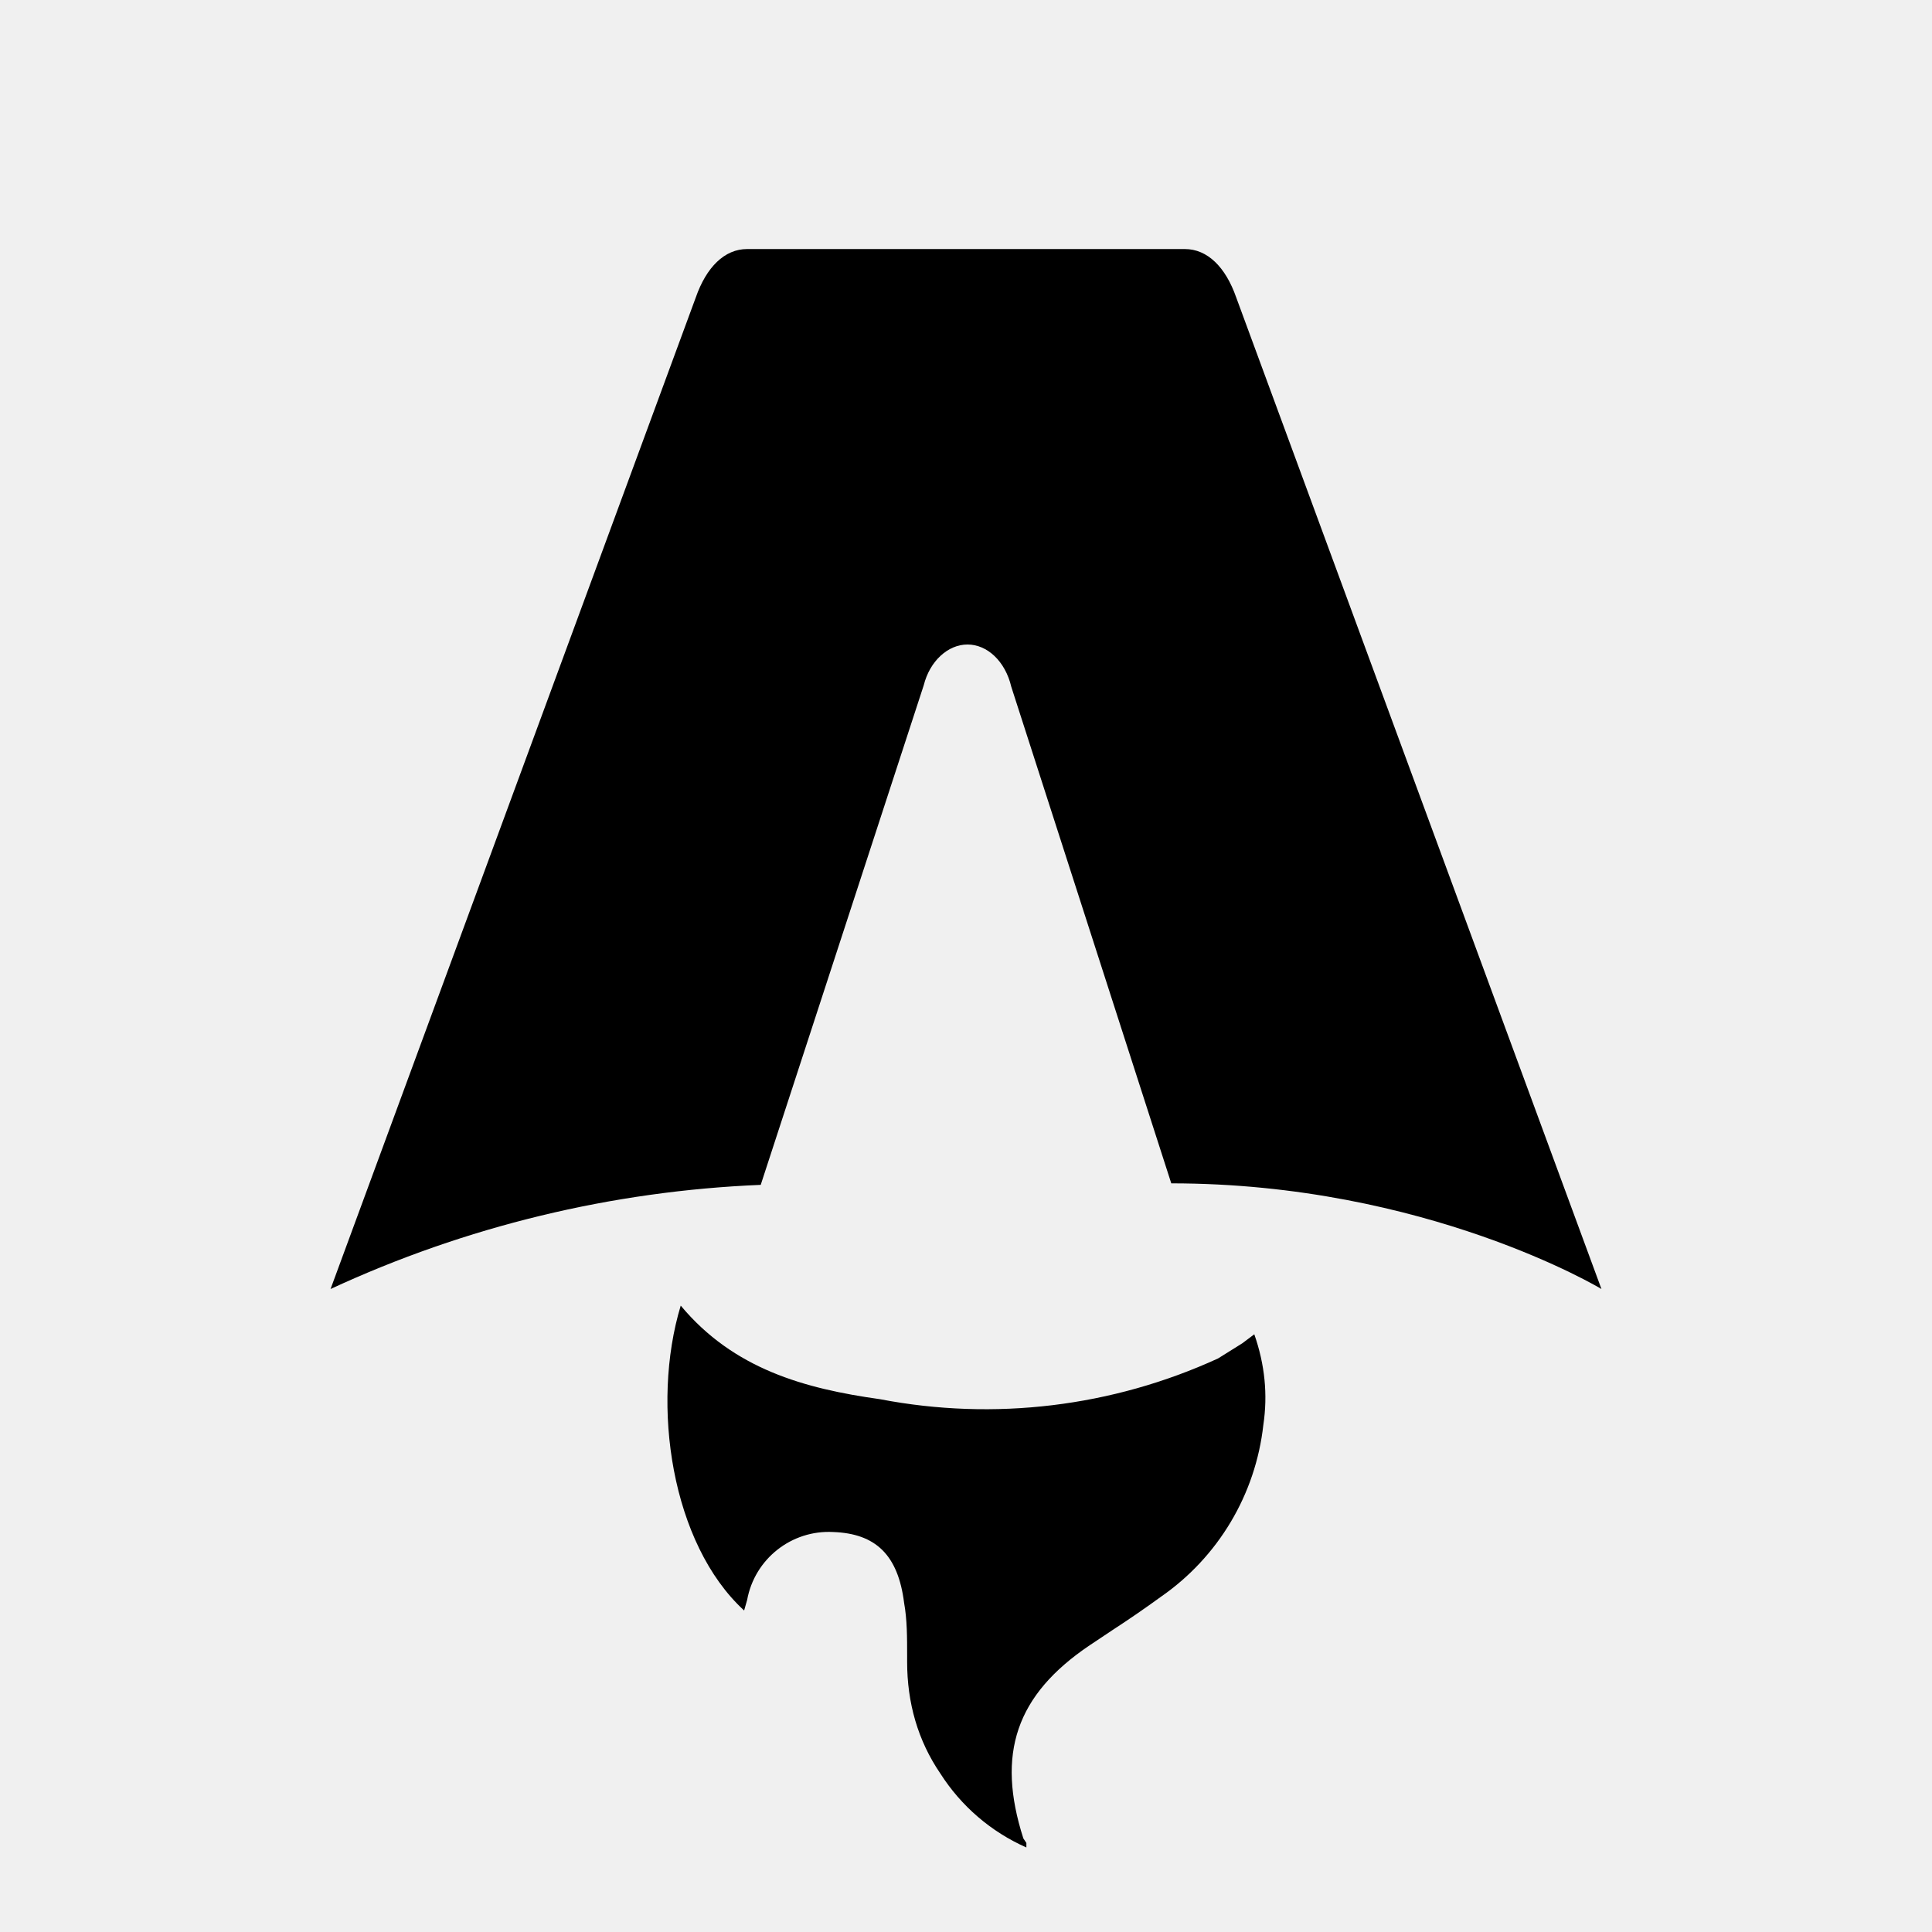
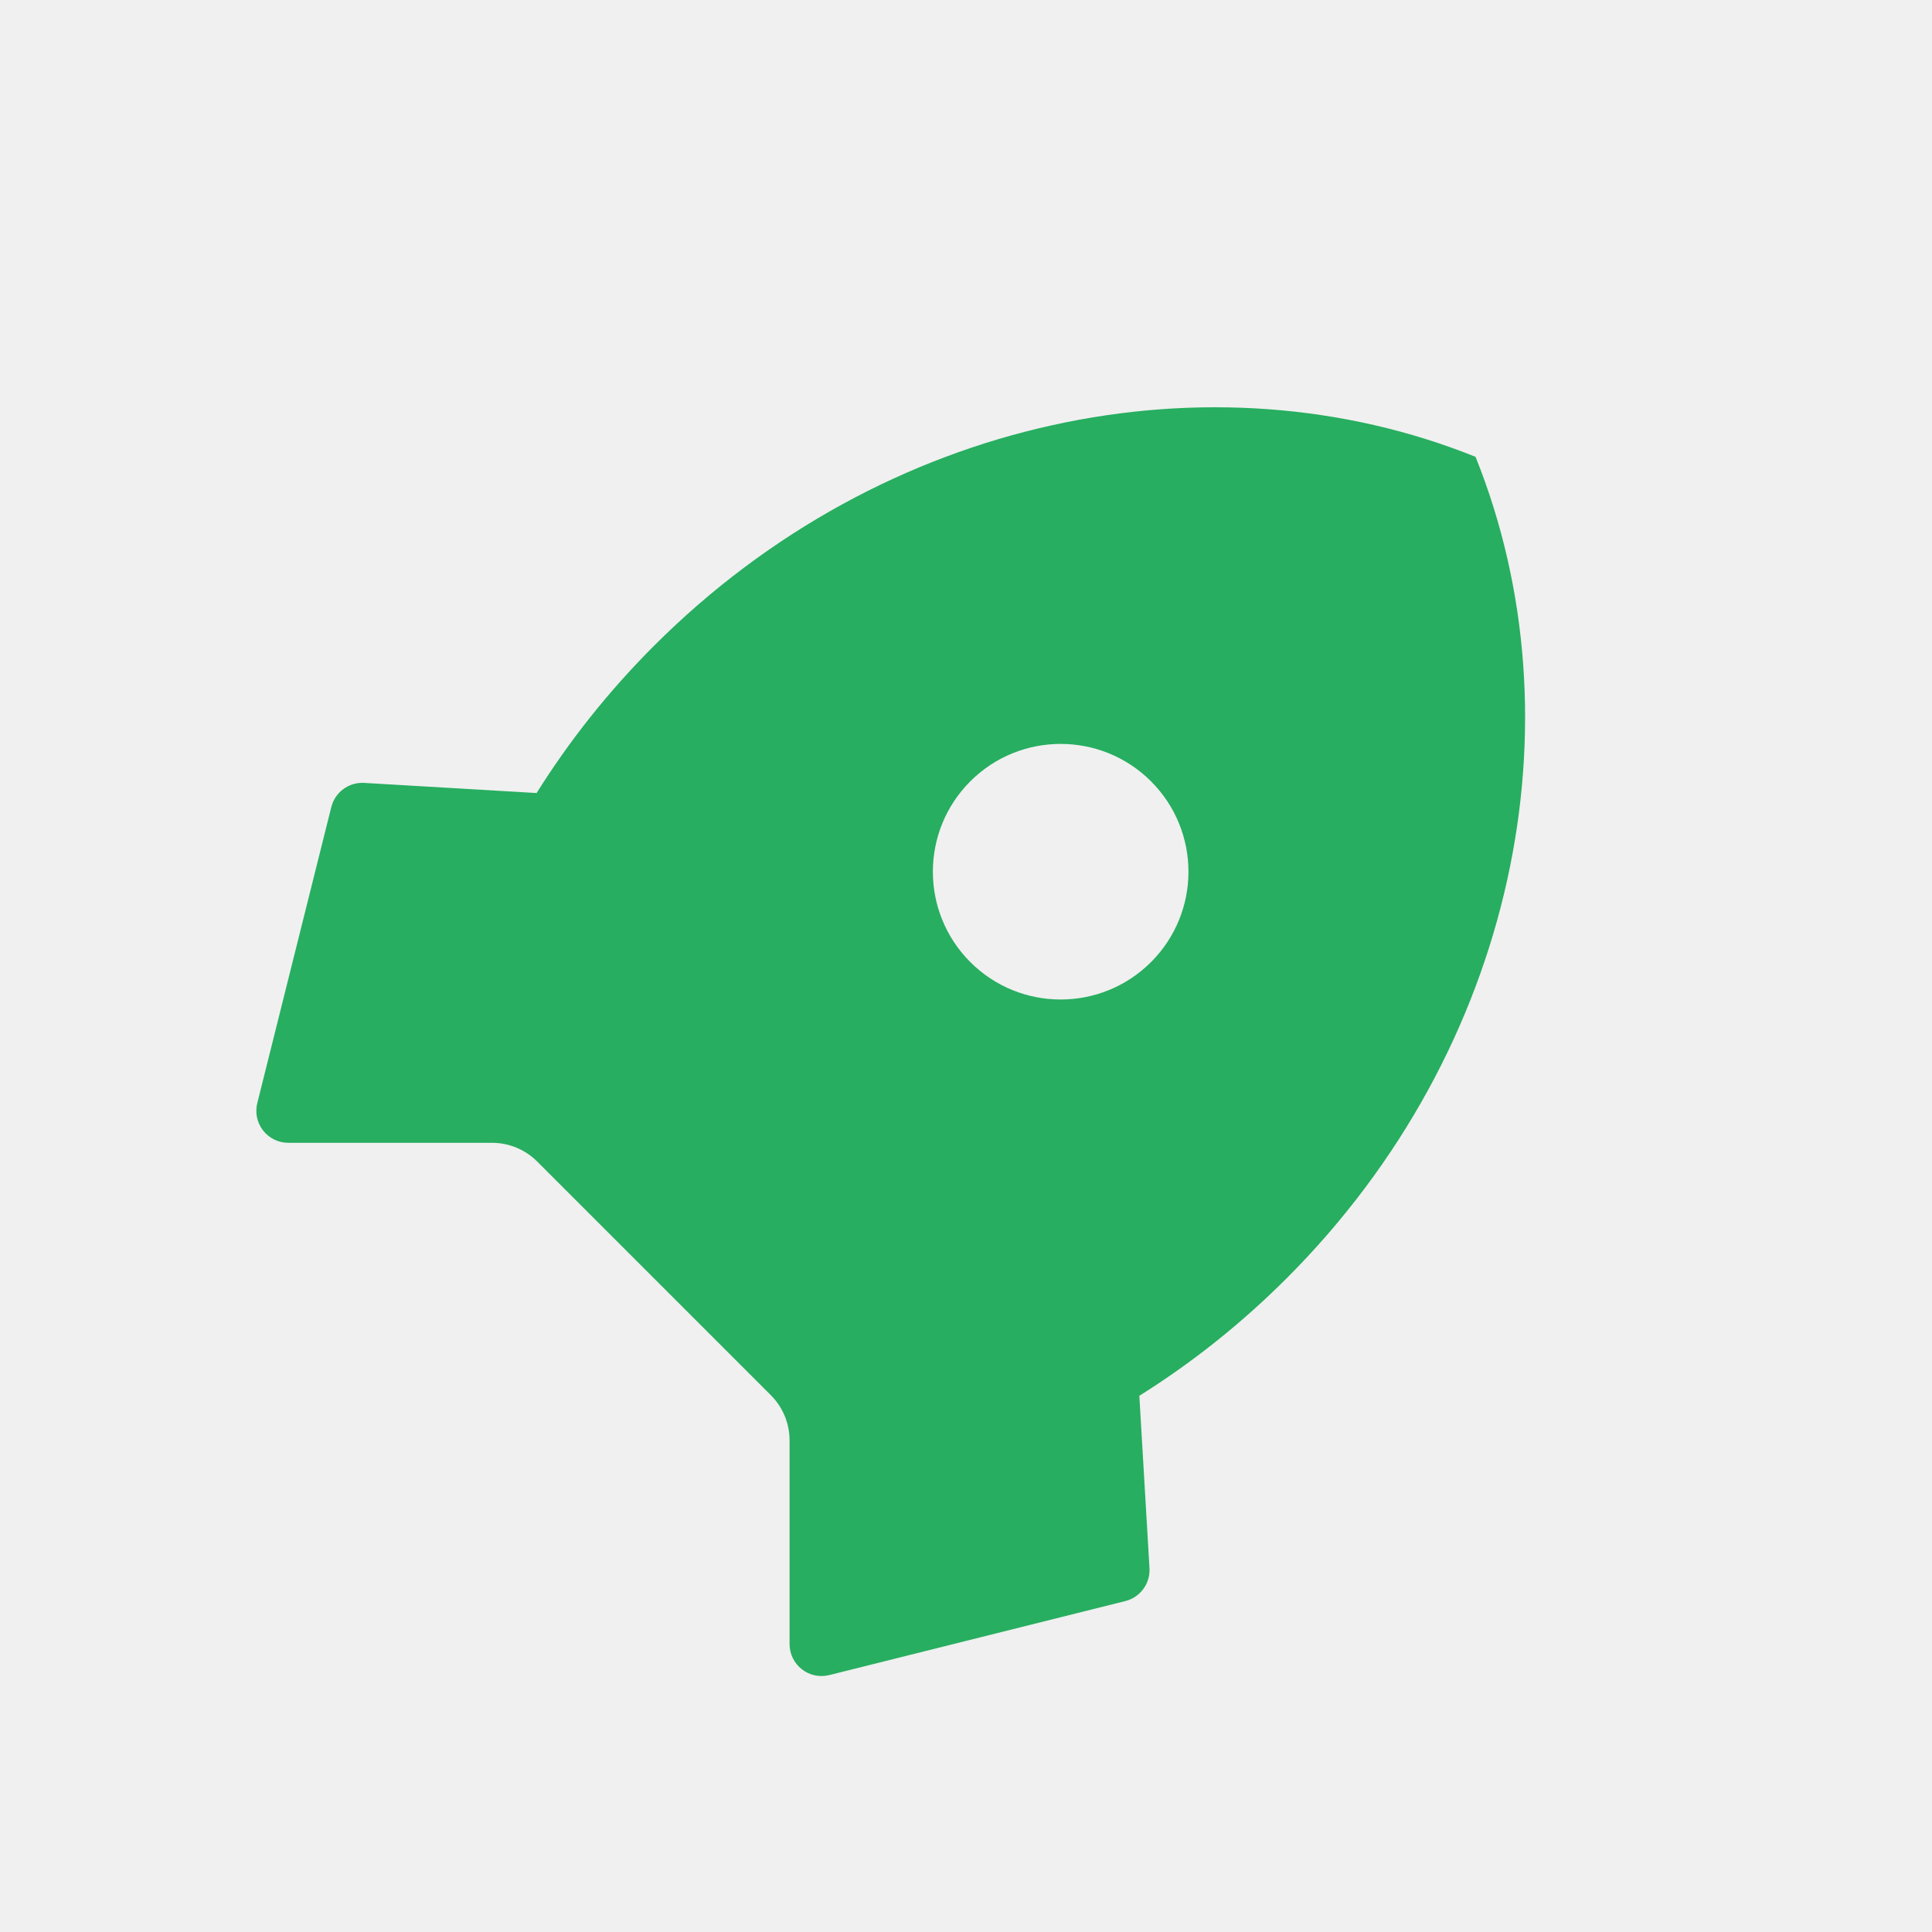
- <svg xmlns="http://www.w3.org/2000/svg" fill="none" viewBox="0 0 128 128">
-   <path d="M50.4 78.5a75.1 75.1 0 0 0-28.5 6.9l24.2-65.7c.7-2 1.9-3.2 3.4-3.2h29c1.5 0 2.7 1.2 3.4 3.2l24.2 65.7s-11.6-7-28.5-7L67 45.5c-.4-1.7-1.6-2.8-2.9-2.8-1.3 0-2.5 1.1-2.9 2.7L50.4 78.5Zm-1.1 28.2Zm-4.2-20.2c-2 6.6-.6 15.8 4.2 20.2a17.5 17.5 0 0 1 .2-.7 5.5 5.5 0 0 1 5.7-4.5c2.8.1 4.3 1.5 4.7 4.7.2 1.1.2 2.3.2 3.5v.4c0 2.7.7 5.2 2.2 7.4a13 13 0 0 0 5.7 4.9v-.3l-.2-.3c-1.8-5.6-.5-9.5 4.4-12.8l1.5-1a73 73 0 0 0 3.2-2.2 16 16 0 0 0 6.8-11.4c.3-2 .1-4-.6-6l-.8.6-1.6 1a37 37 0 0 1-22.4 2.7c-5-.7-9.7-2-13.2-6.2Z" />
-   <style>
-         path { fill: #000; }
-         @media (prefers-color-scheme: dark) {
-             path { fill: #FFF; }
-         }
-     </style>
+ <svg xmlns="http://www.w3.org/2000/svg" width="512" height="512" fill="none" viewBox="0 0 512 512">
+   <path fill="#27AE60" d="M142.202 210.163c8.643-13.805 19.021-26.924 31.119-39.022 60.923-60.924 147.748-78.235 217.712-50.075 28.16 69.964 10.848 156.788-50.075 217.712-12.099 12.098-25.216 22.476-39.021 31.12l2.687 45.691a8.469 8.469 0 0 1-6.4 8.711l-78.461 19.615a8.466 8.466 0 0 1-10.52-8.214v-53.987c0-4.49-1.784-8.798-4.96-11.974l-61.924-61.924a16.935 16.935 0 0 0-11.974-4.96H76.399a8.466 8.466 0 0 1-8.215-10.52L87.8 213.875a8.467 8.467 0 0 1 8.712-6.399l45.691 2.687Zm114.937 44.796c13.227 13.226 34.67 13.226 47.897 0 13.226-13.226 13.226-34.669-.001-47.896-13.225-13.225-34.67-13.226-47.896-.001-13.226 13.227-13.225 34.671 0 47.897Z" />
</svg>
